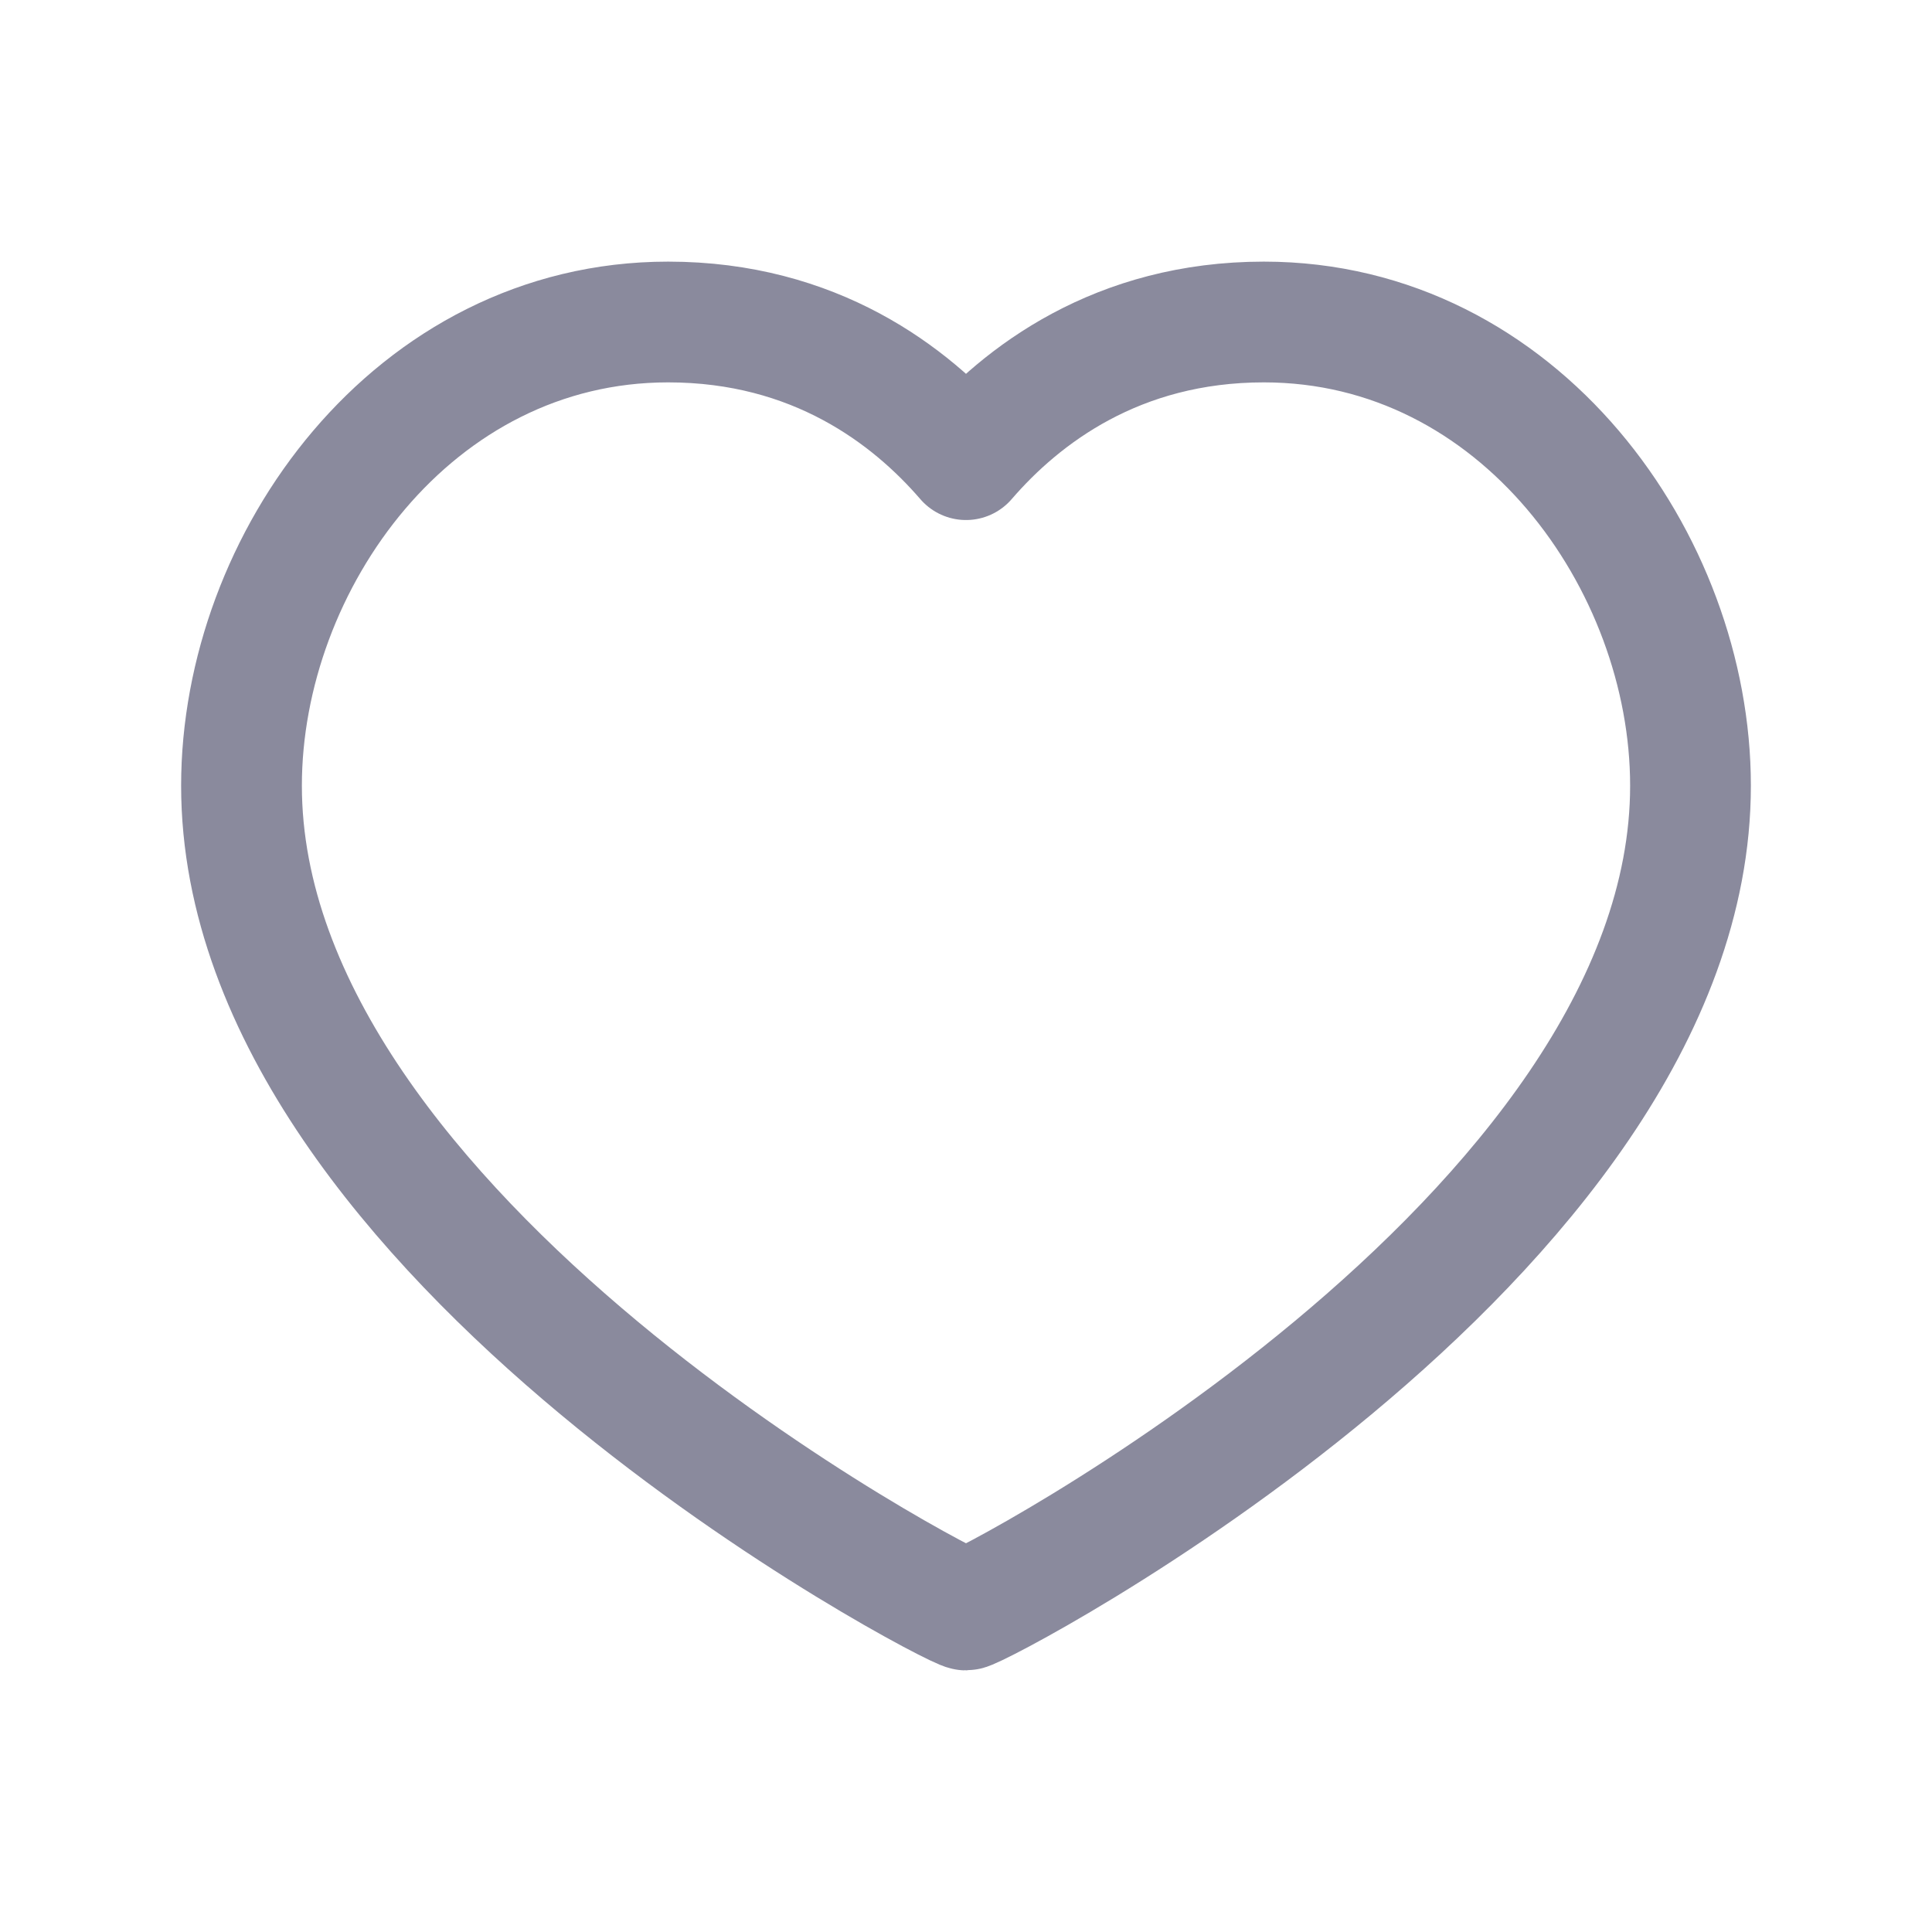
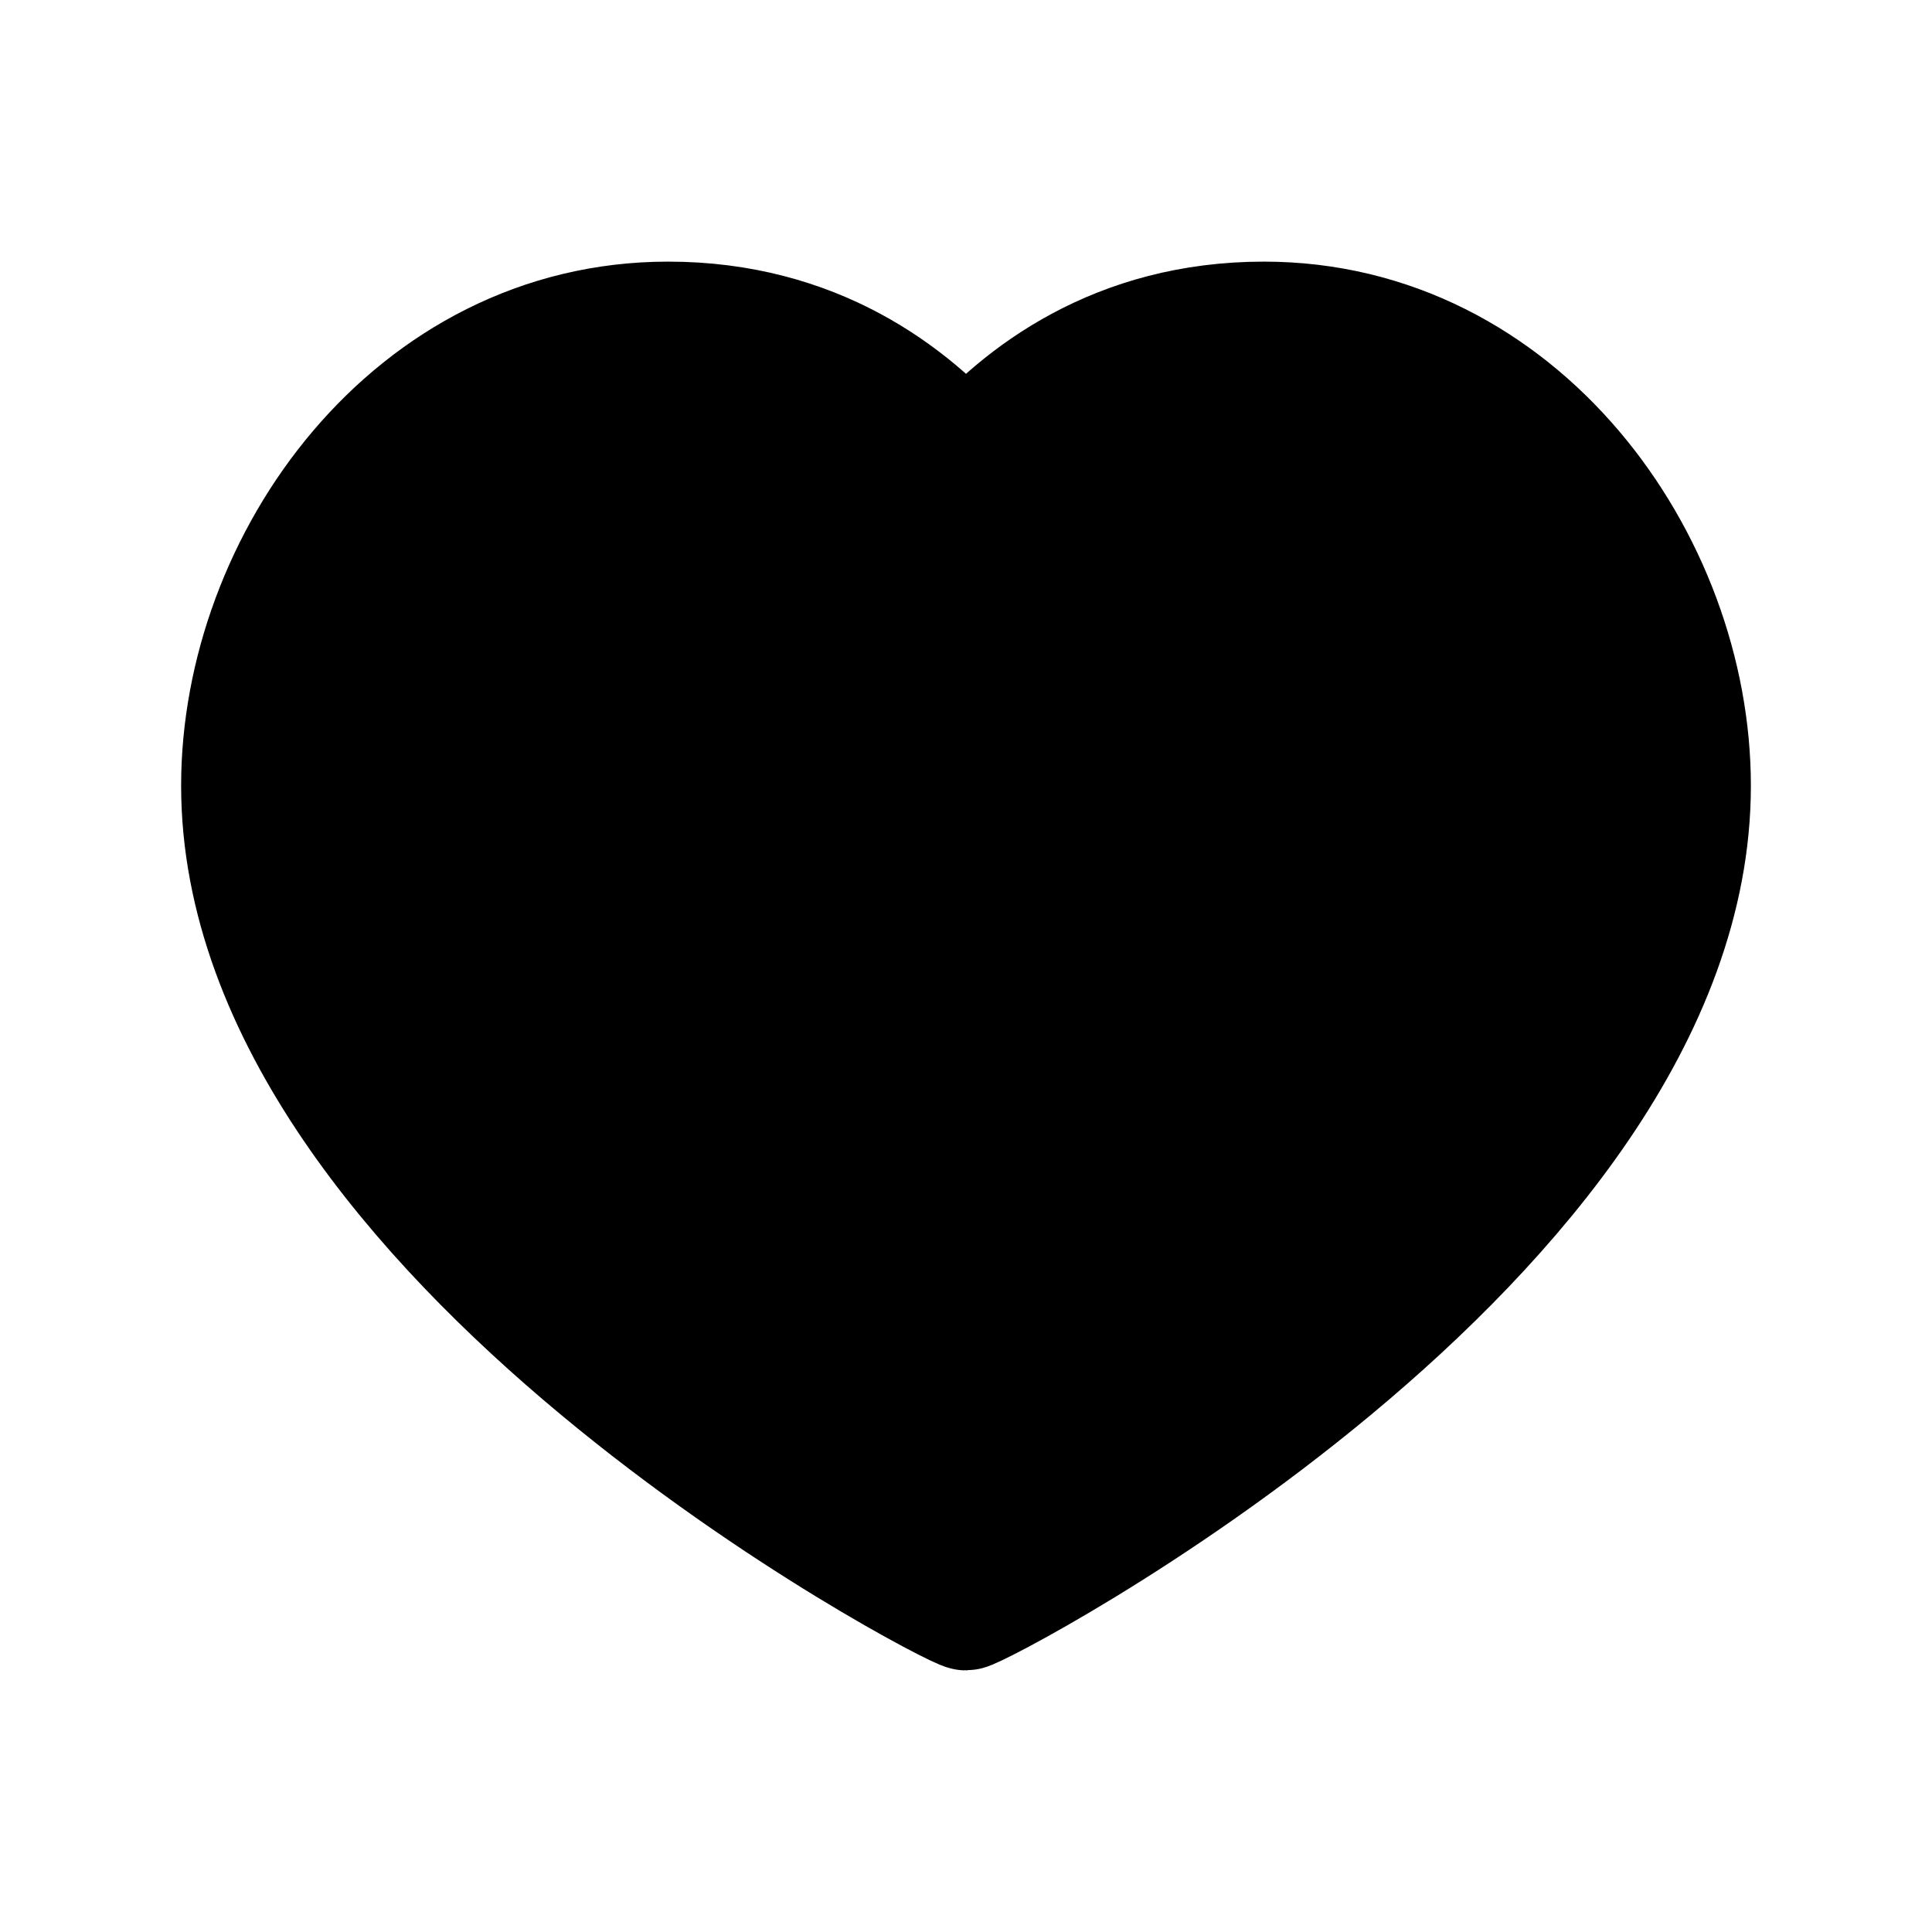
- <svg xmlns="http://www.w3.org/2000/svg" width="24" height="24" viewBox="0 0 24 24" fill="none">
-   <path fill-rule="evenodd" clip-rule="evenodd" d="M15.7 4C18.87 4 21 6.98 21 9.76C21 15.39 12.16 20 12 20C11.84 20 3 15.39 3 9.76C3 6.98 5.13 4 8.3 4C10.12 4 11.31 4.91 12 5.71C12.69 4.91 13.88 4 15.7 4Z" stroke="#8A8A9D" stroke-width="1.5" stroke-linecap="round" stroke-linejoin="round" />
+ <svg xmlns="http://www.w3.org/2000/svg" width="24" height="24" viewBox="0 0 24 24" fill="#000">
+   <path fill-rule="evenodd" clip-rule="evenodd" d="M15.7 4C18.87 4 21 6.98 21 9.76C21 15.39 12.16 20 12 20C11.84 20 3 15.39 3 9.76C3 6.98 5.13 4 8.3 4C10.12 4 11.31 4.91 12 5.71C12.69 4.91 13.88 4 15.7 4Z" stroke="black" stroke-width="1.5" stroke-linecap="round" stroke-linejoin="round" />
</svg>
